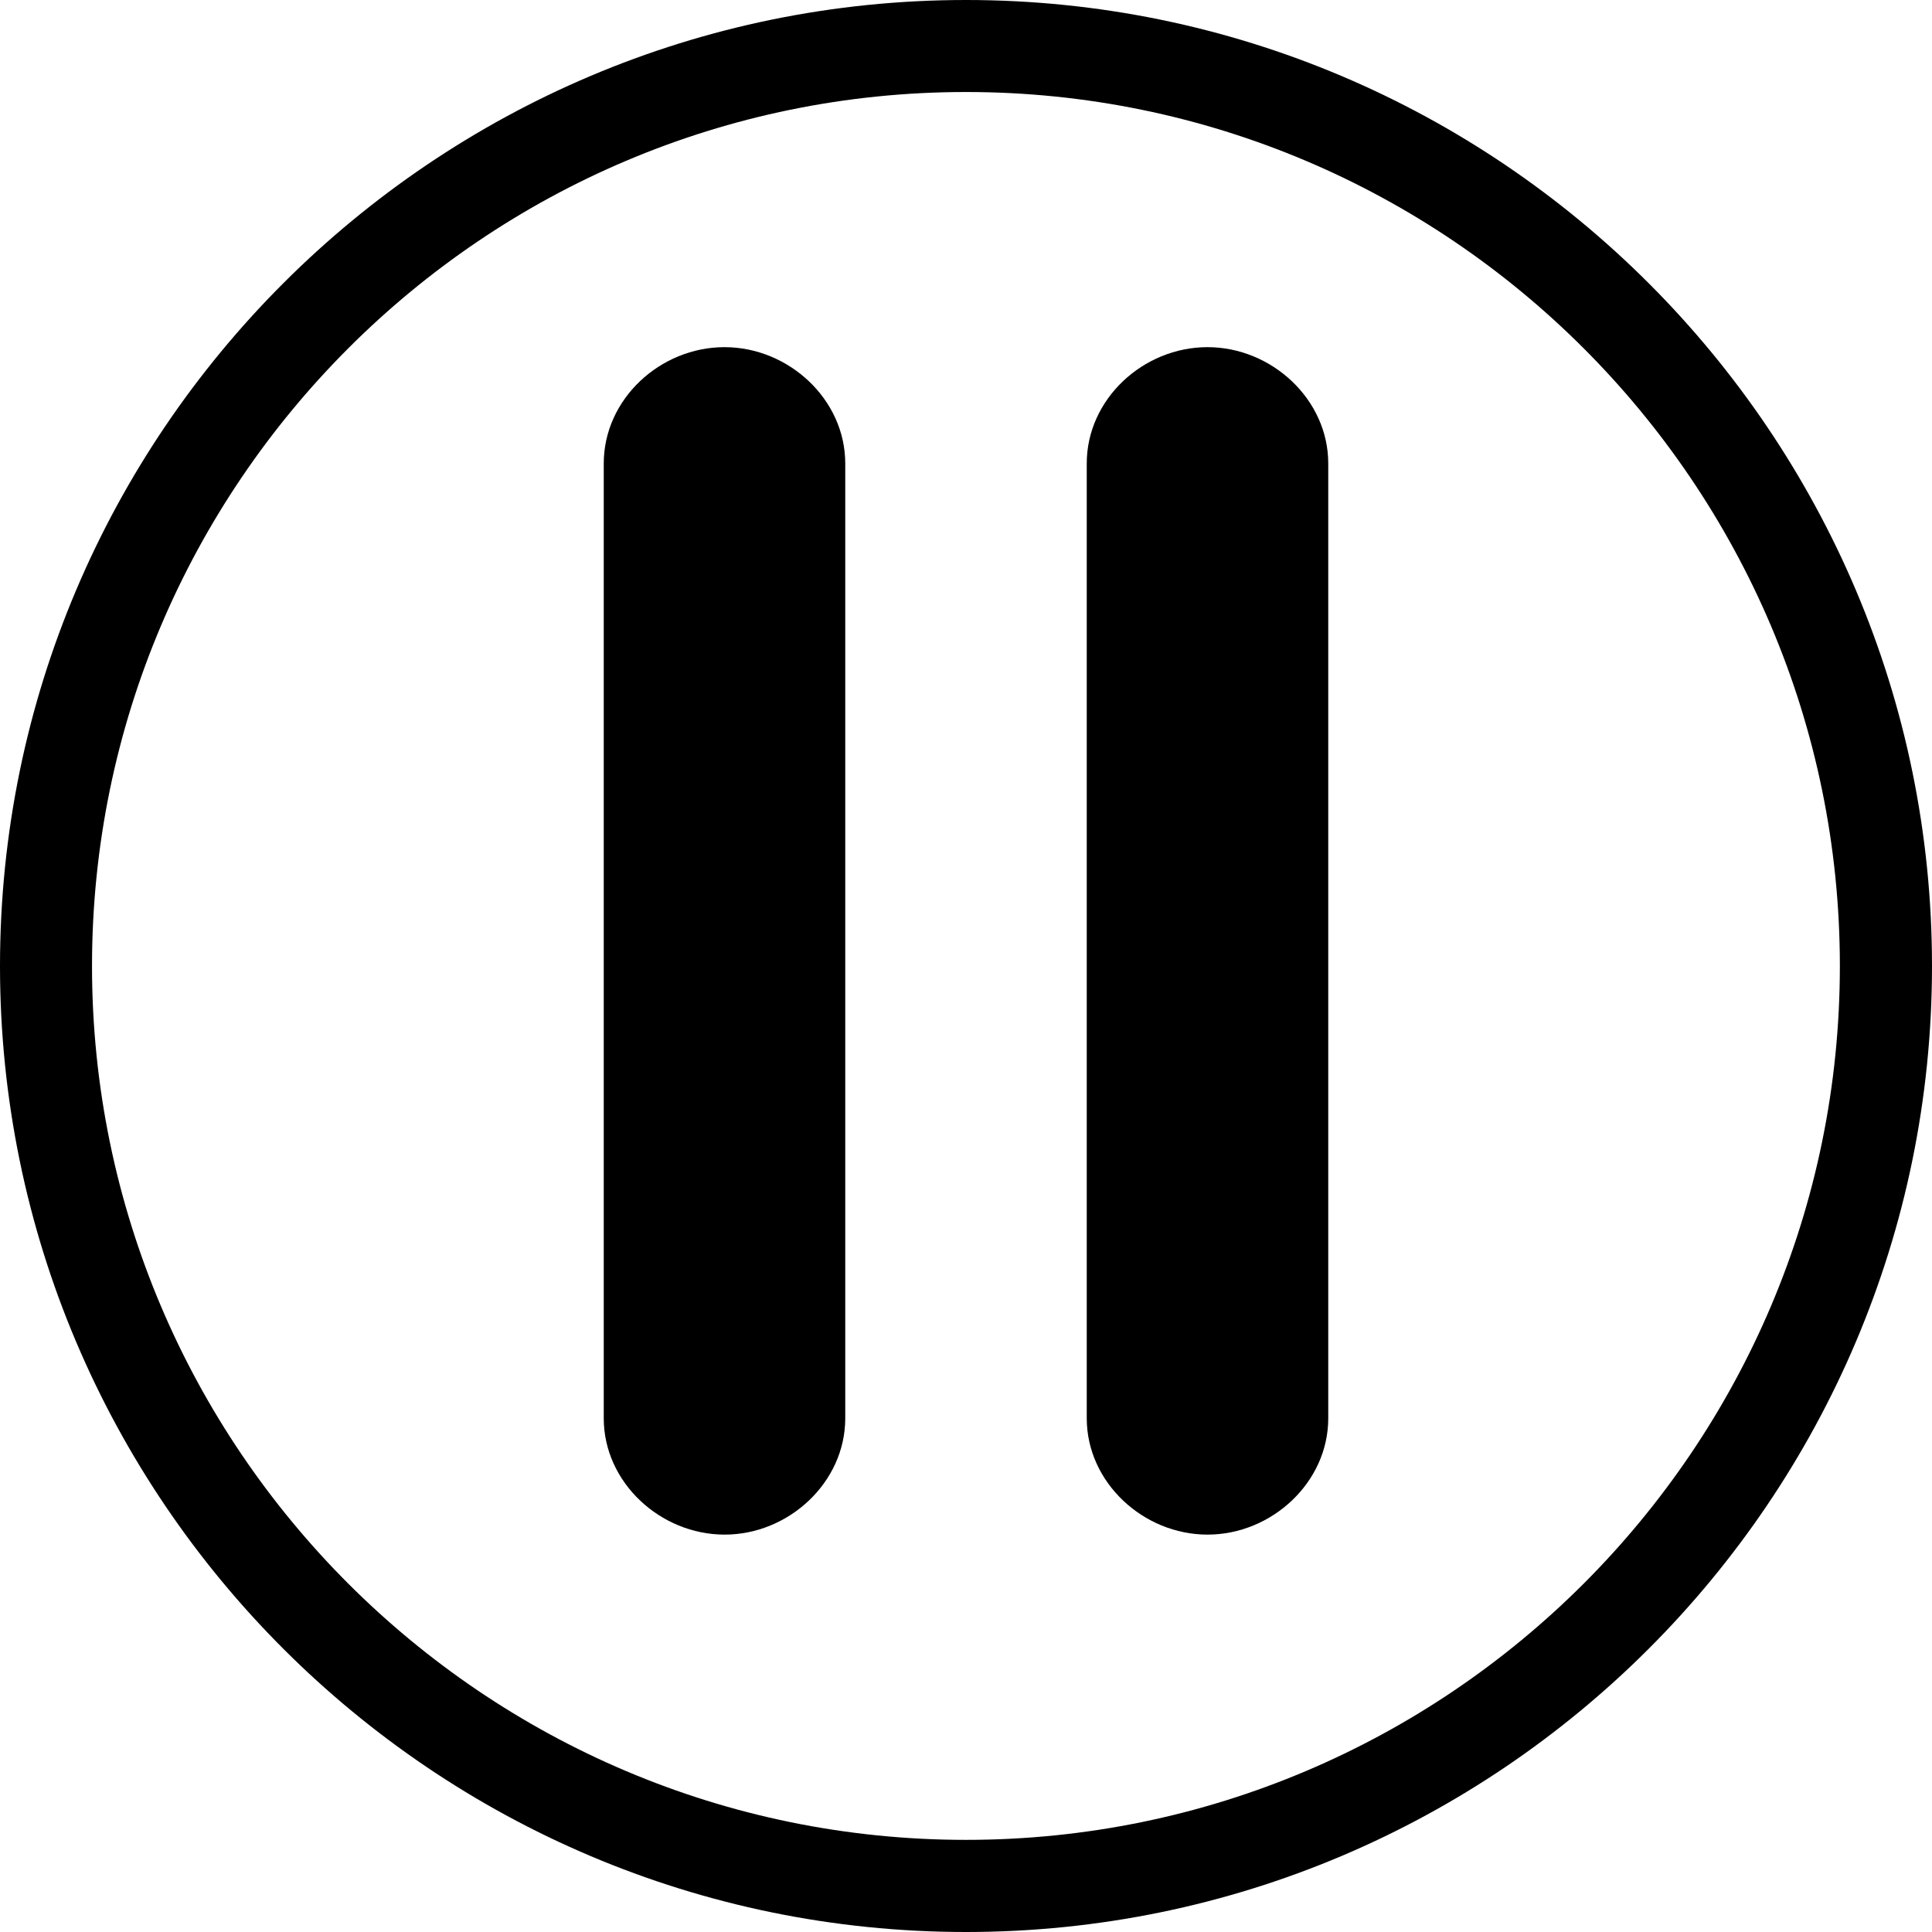
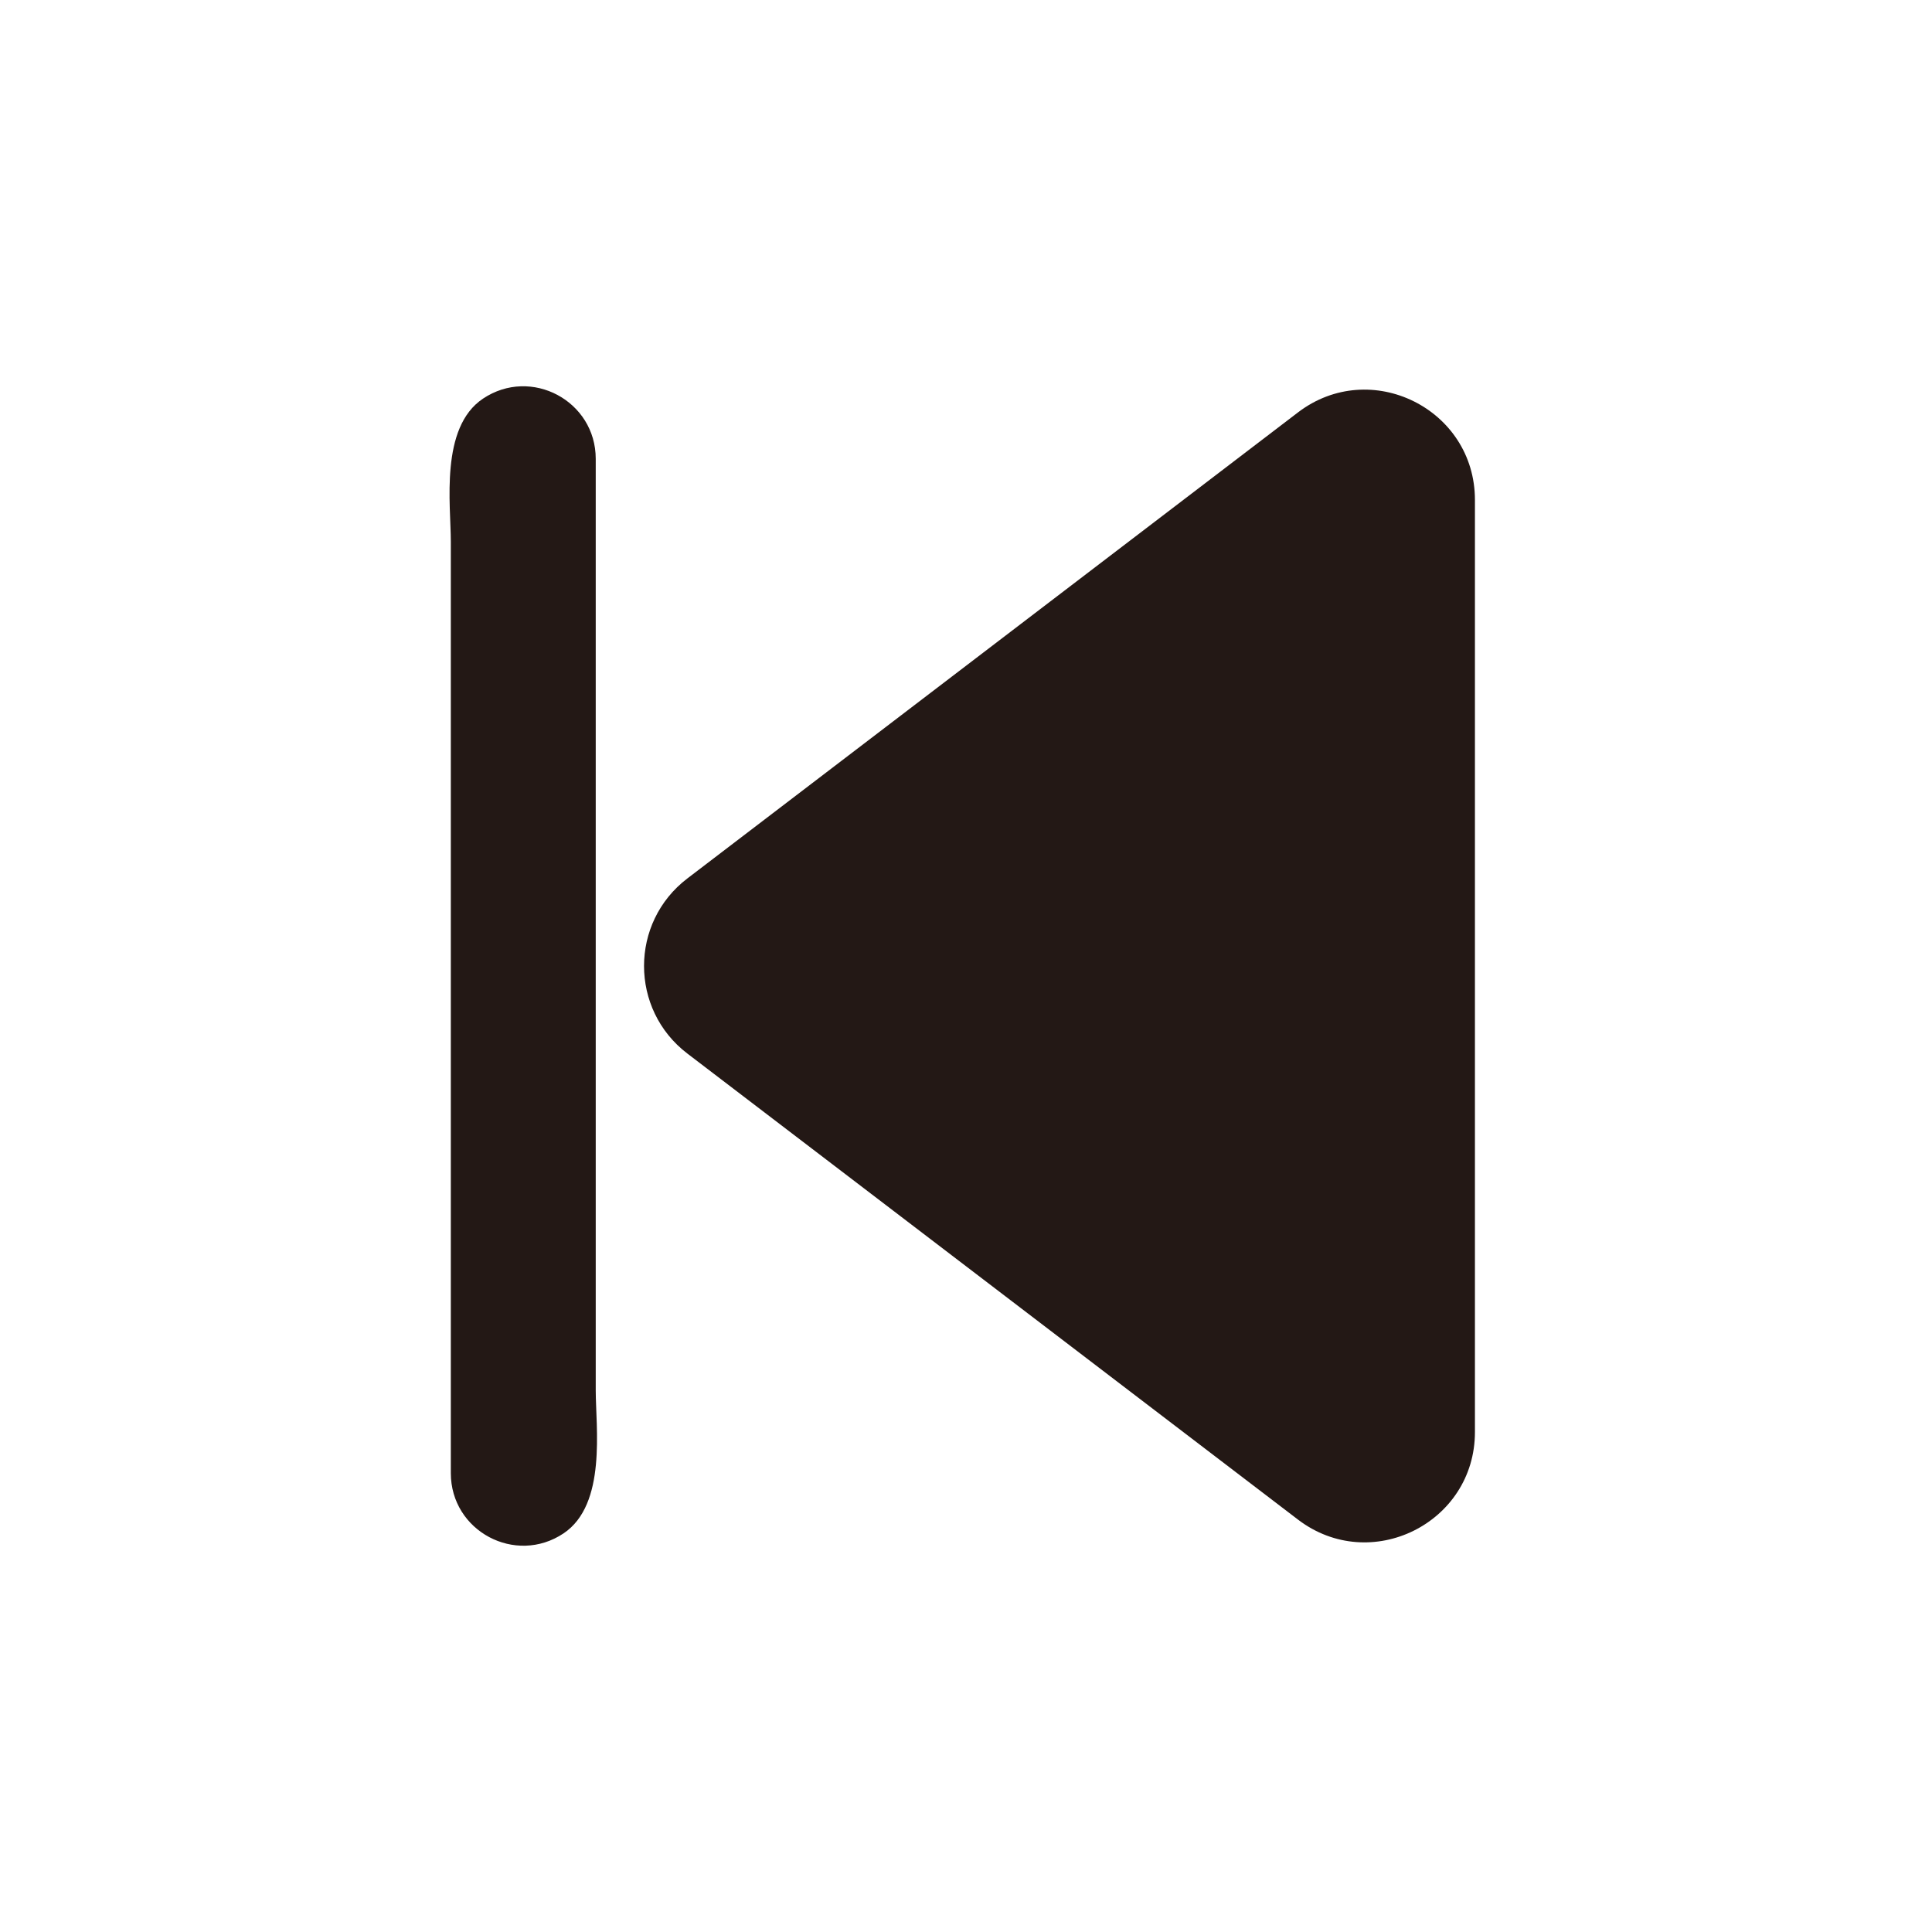
- <svg xmlns="http://www.w3.org/2000/svg" t="1572513909967" class="icon" viewBox="0 0 1024 1024" version="1.1" p-id="4863" width="64" height="64">
-   <path d="M512 1024c-282.304 0-512-229.696-512-512 0-282.304 229.696-512 512-512 282.304 0 512 229.696 512 512C1024 794.304 794.304 1024 512 1024L512 1024zM512 48.768C256.576 48.768 48.768 256.576 48.768 512c0 255.424 207.808 463.168 463.232 463.168 255.424 0 463.168-207.744 463.168-463.168C975.168 256.576 767.424 48.768 512 48.768L512 48.768zM512 48.768" p-id="4864" />
-   <path d="M384 184c33.984 0 64 27.648 64 61.632l0 506.112c0 33.984-30.016 61.632-63.936 61.632l0 0C350.016 813.376 320 785.728 320 751.744L320 245.632C320 211.584 349.888 184 384 184L384 184 384 184zM381.312 184" p-id="4865" />
-   <path d="M640 184c33.984 0 64 27.648 64 61.632l0 506.112c0 33.984-30.016 61.632-64 61.632l0 0c-33.984 0-64-27.648-64-61.632L576 245.632C576 211.584 605.888 184 640 184L640 184 640 184zM642.688 184" p-id="4866" />
+ <svg xmlns="http://www.w3.org/2000/svg" t="1572513832984" class="icon" viewBox="0 0 1024 1024" version="1.1" p-id="3520" width="64" height="64">
+   <path d="M364.302 465.603L687.954 218.588c38.416-29.328 93.791-1.929 93.791 46.396v494.029c0 48.325-55.375 75.726-93.791 46.398L364.302 558.397c-30.601-23.358-30.601-69.436 0-92.794zM238.945 780.798V451.684v-164.563c0-19.628-5.905-60.476 17.058-75.841 25.524-17.069 59.748 1.21 59.748 31.919v493.677c0 19.628 5.915 60.474-17.047 75.841-25.534 17.069-59.759-1.212-59.759-31.919z" fill="#231815" p-id="3521" />
</svg>
